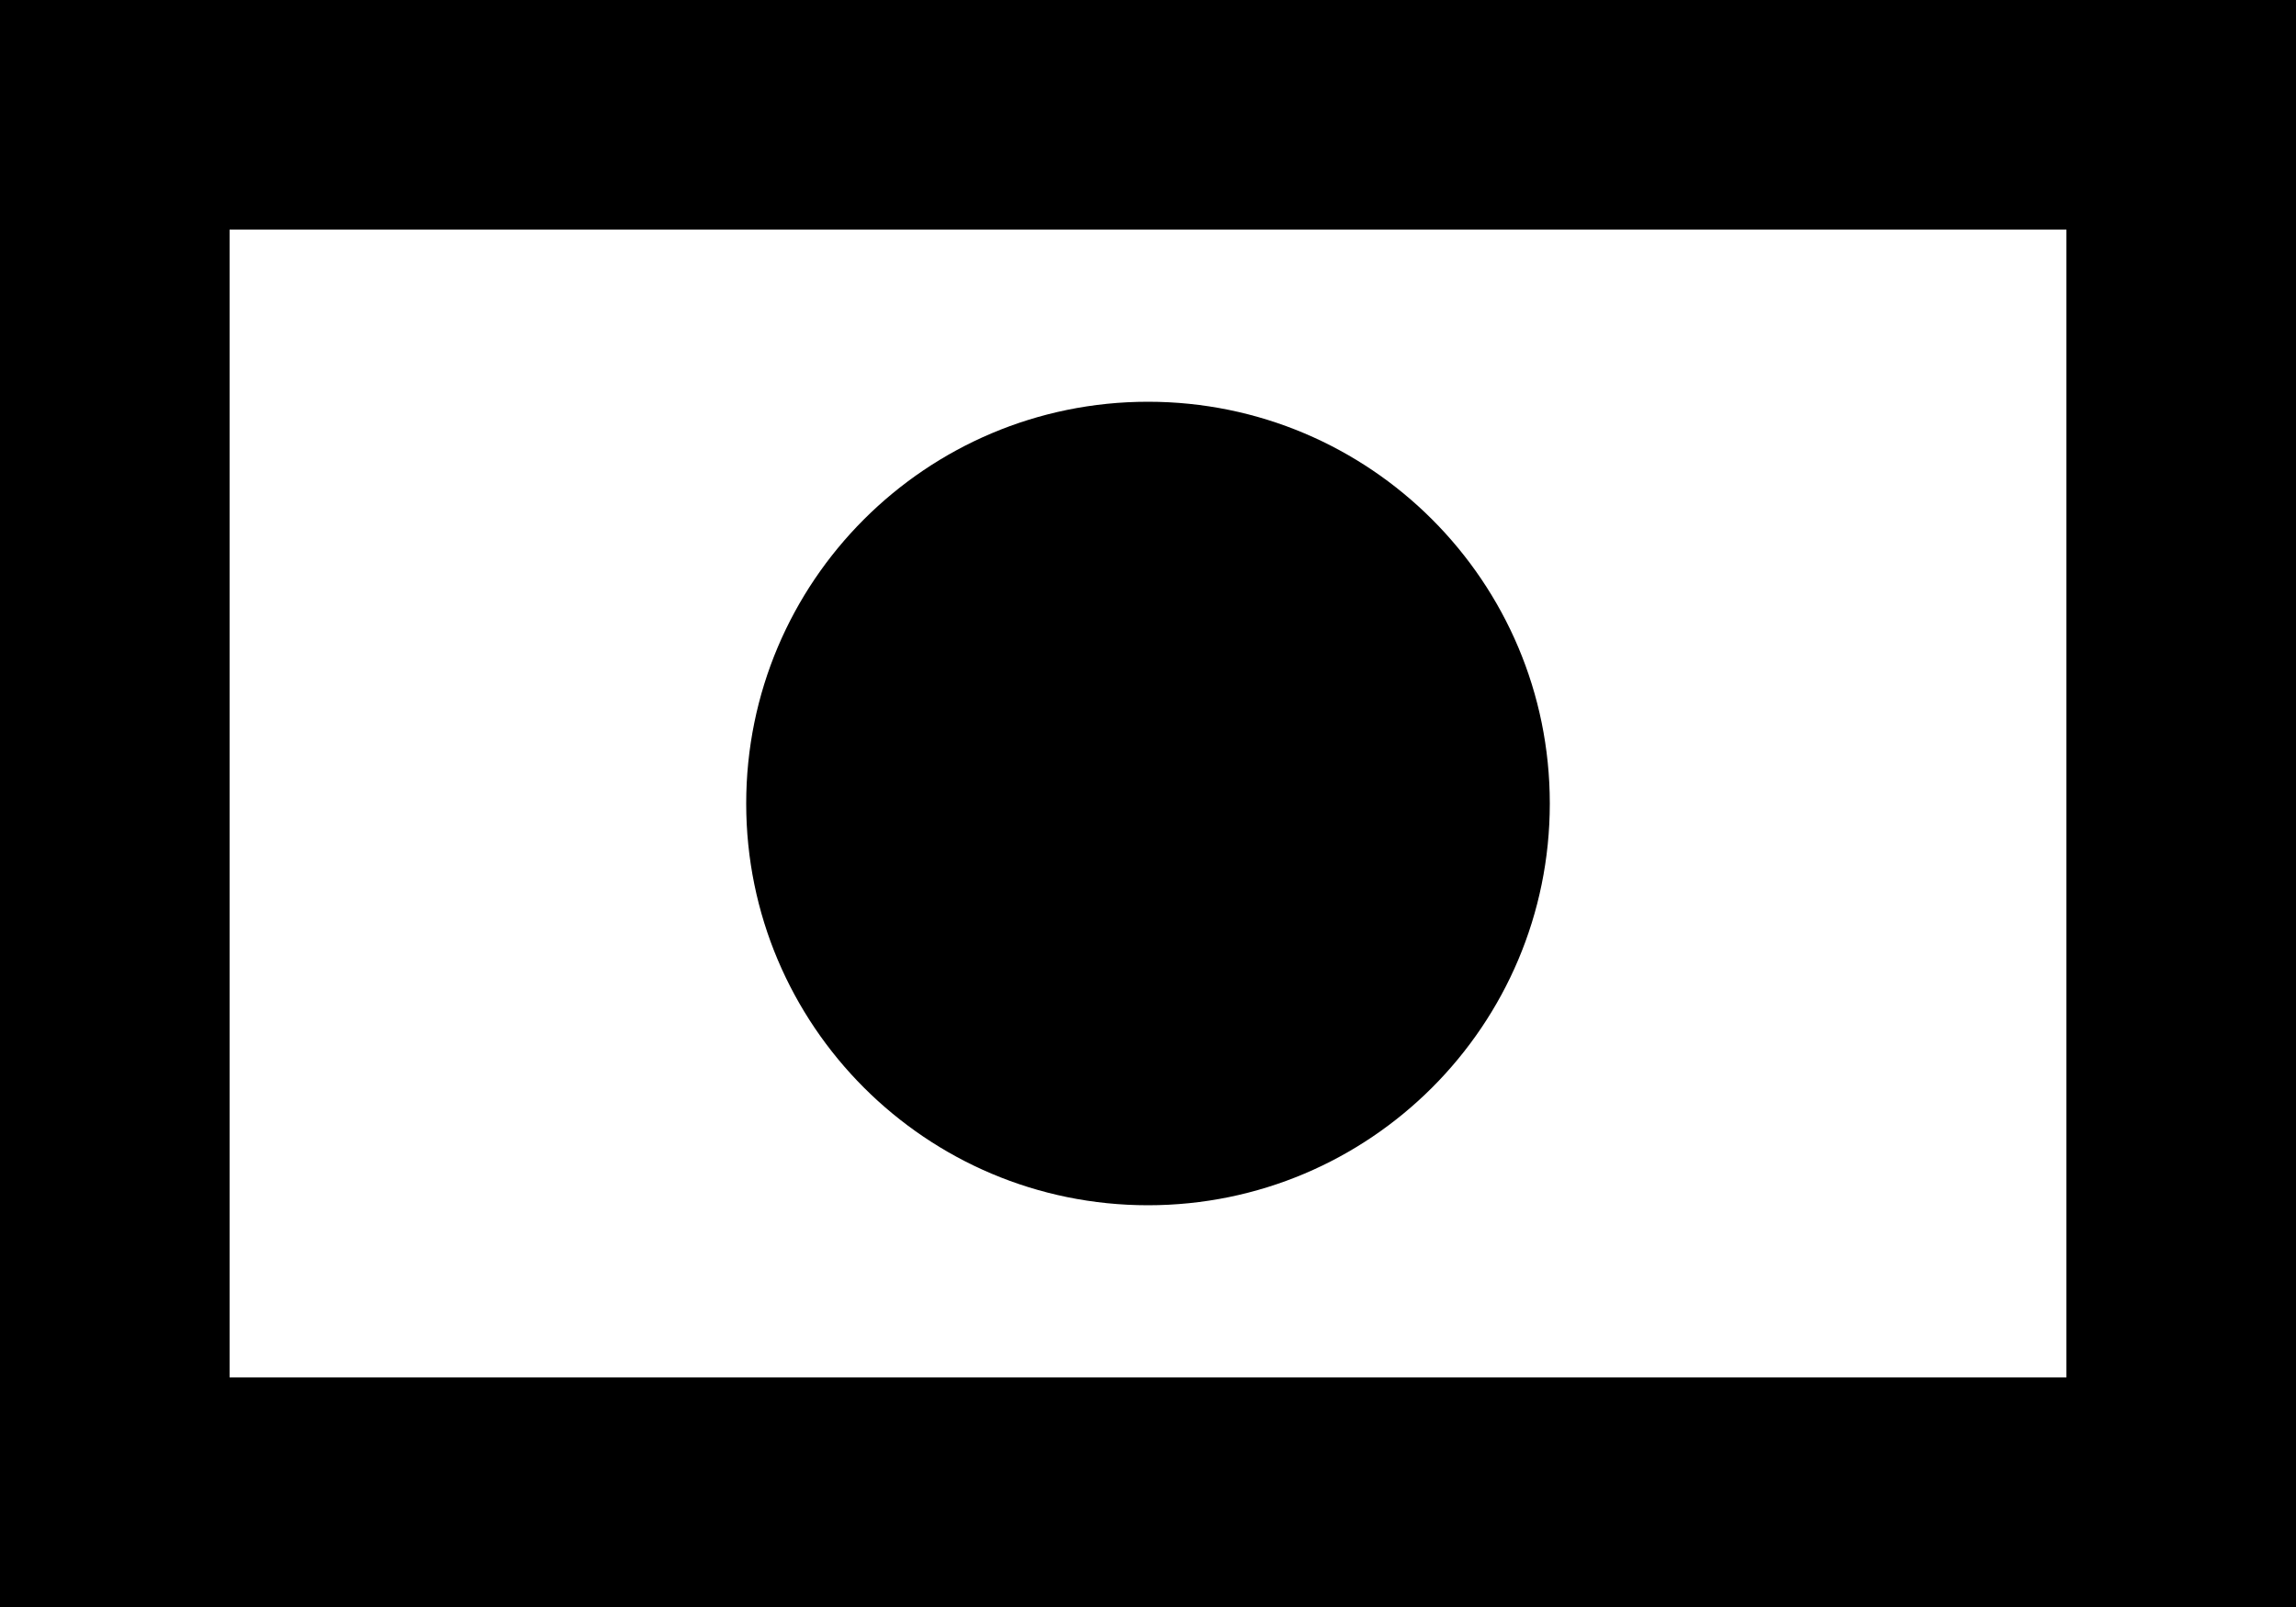
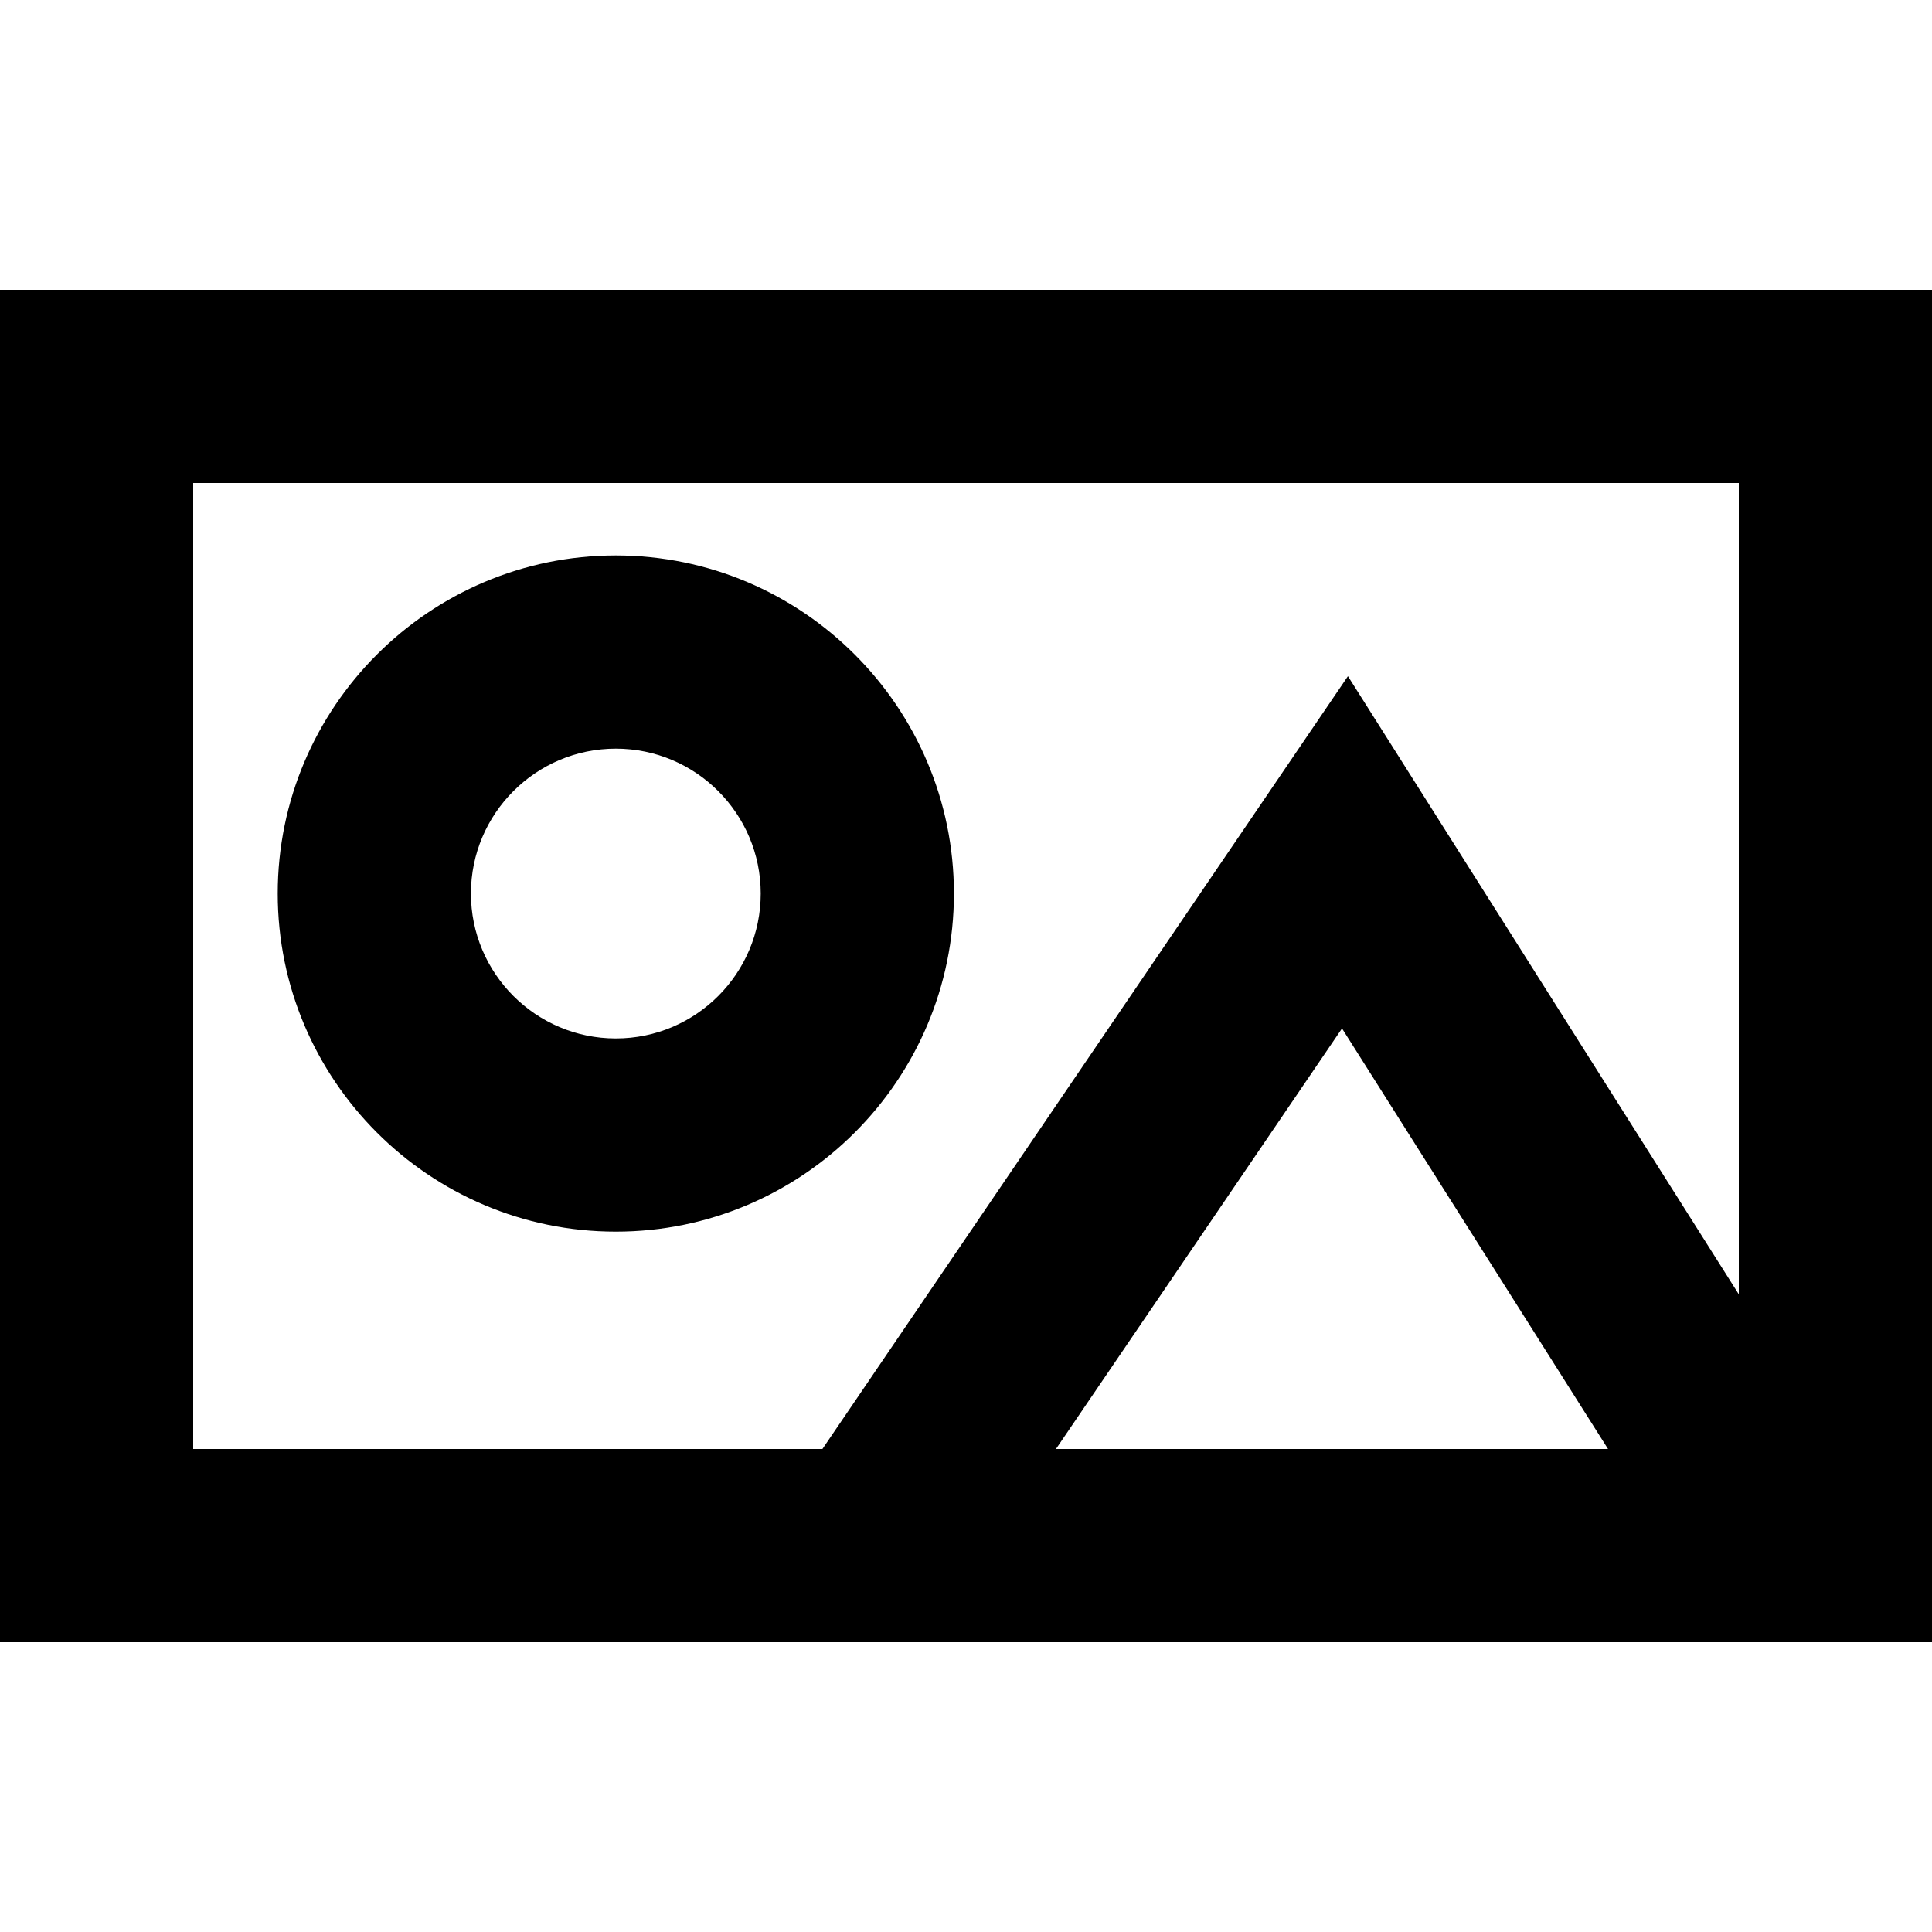
- <svg xmlns="http://www.w3.org/2000/svg" id="_圖層_1" data-name="圖層 1" viewBox="0 24 160 112">
+ <svg xmlns="http://www.w3.org/2000/svg" id="_圖層_1" data-name="圖層 1" viewBox="0 0 160 160">
  <defs>
    <style>
      .cls-1 {
-         fill: none;
-         stroke: #000;
-         stroke-miterlimit: 10;
-         stroke-width: 16px;
-       }
-       .cls-2 {
        stroke-width: 0px;
      }
    </style>
  </defs>
-   <rect class="cls-1" x="8" y="32" width="144" height="96" />
-   <circle class="cls-2" cx="80" cy="80" r="28" />
+   <path class="cls-1" d="M51,46c-15.44,0-28,12.56-28,28s12.56,28,28,28,28-12.56,28-28-12.56-28-28-28ZM51,86c-6.62,0-12-5.38-12-12s5.38-12,12-12,12,5.38,12,12-5.38,12-12,12Z" />
+   <path class="cls-1" d="M160,132.49V24H0v112h162.22l-2.22-3.51ZM16,120V40h128v67.19l-32.37-51.19-43.52,64H16ZM87.45,120l23.69-34.83,22.03,34.83h-45.72Z" />
</svg>
